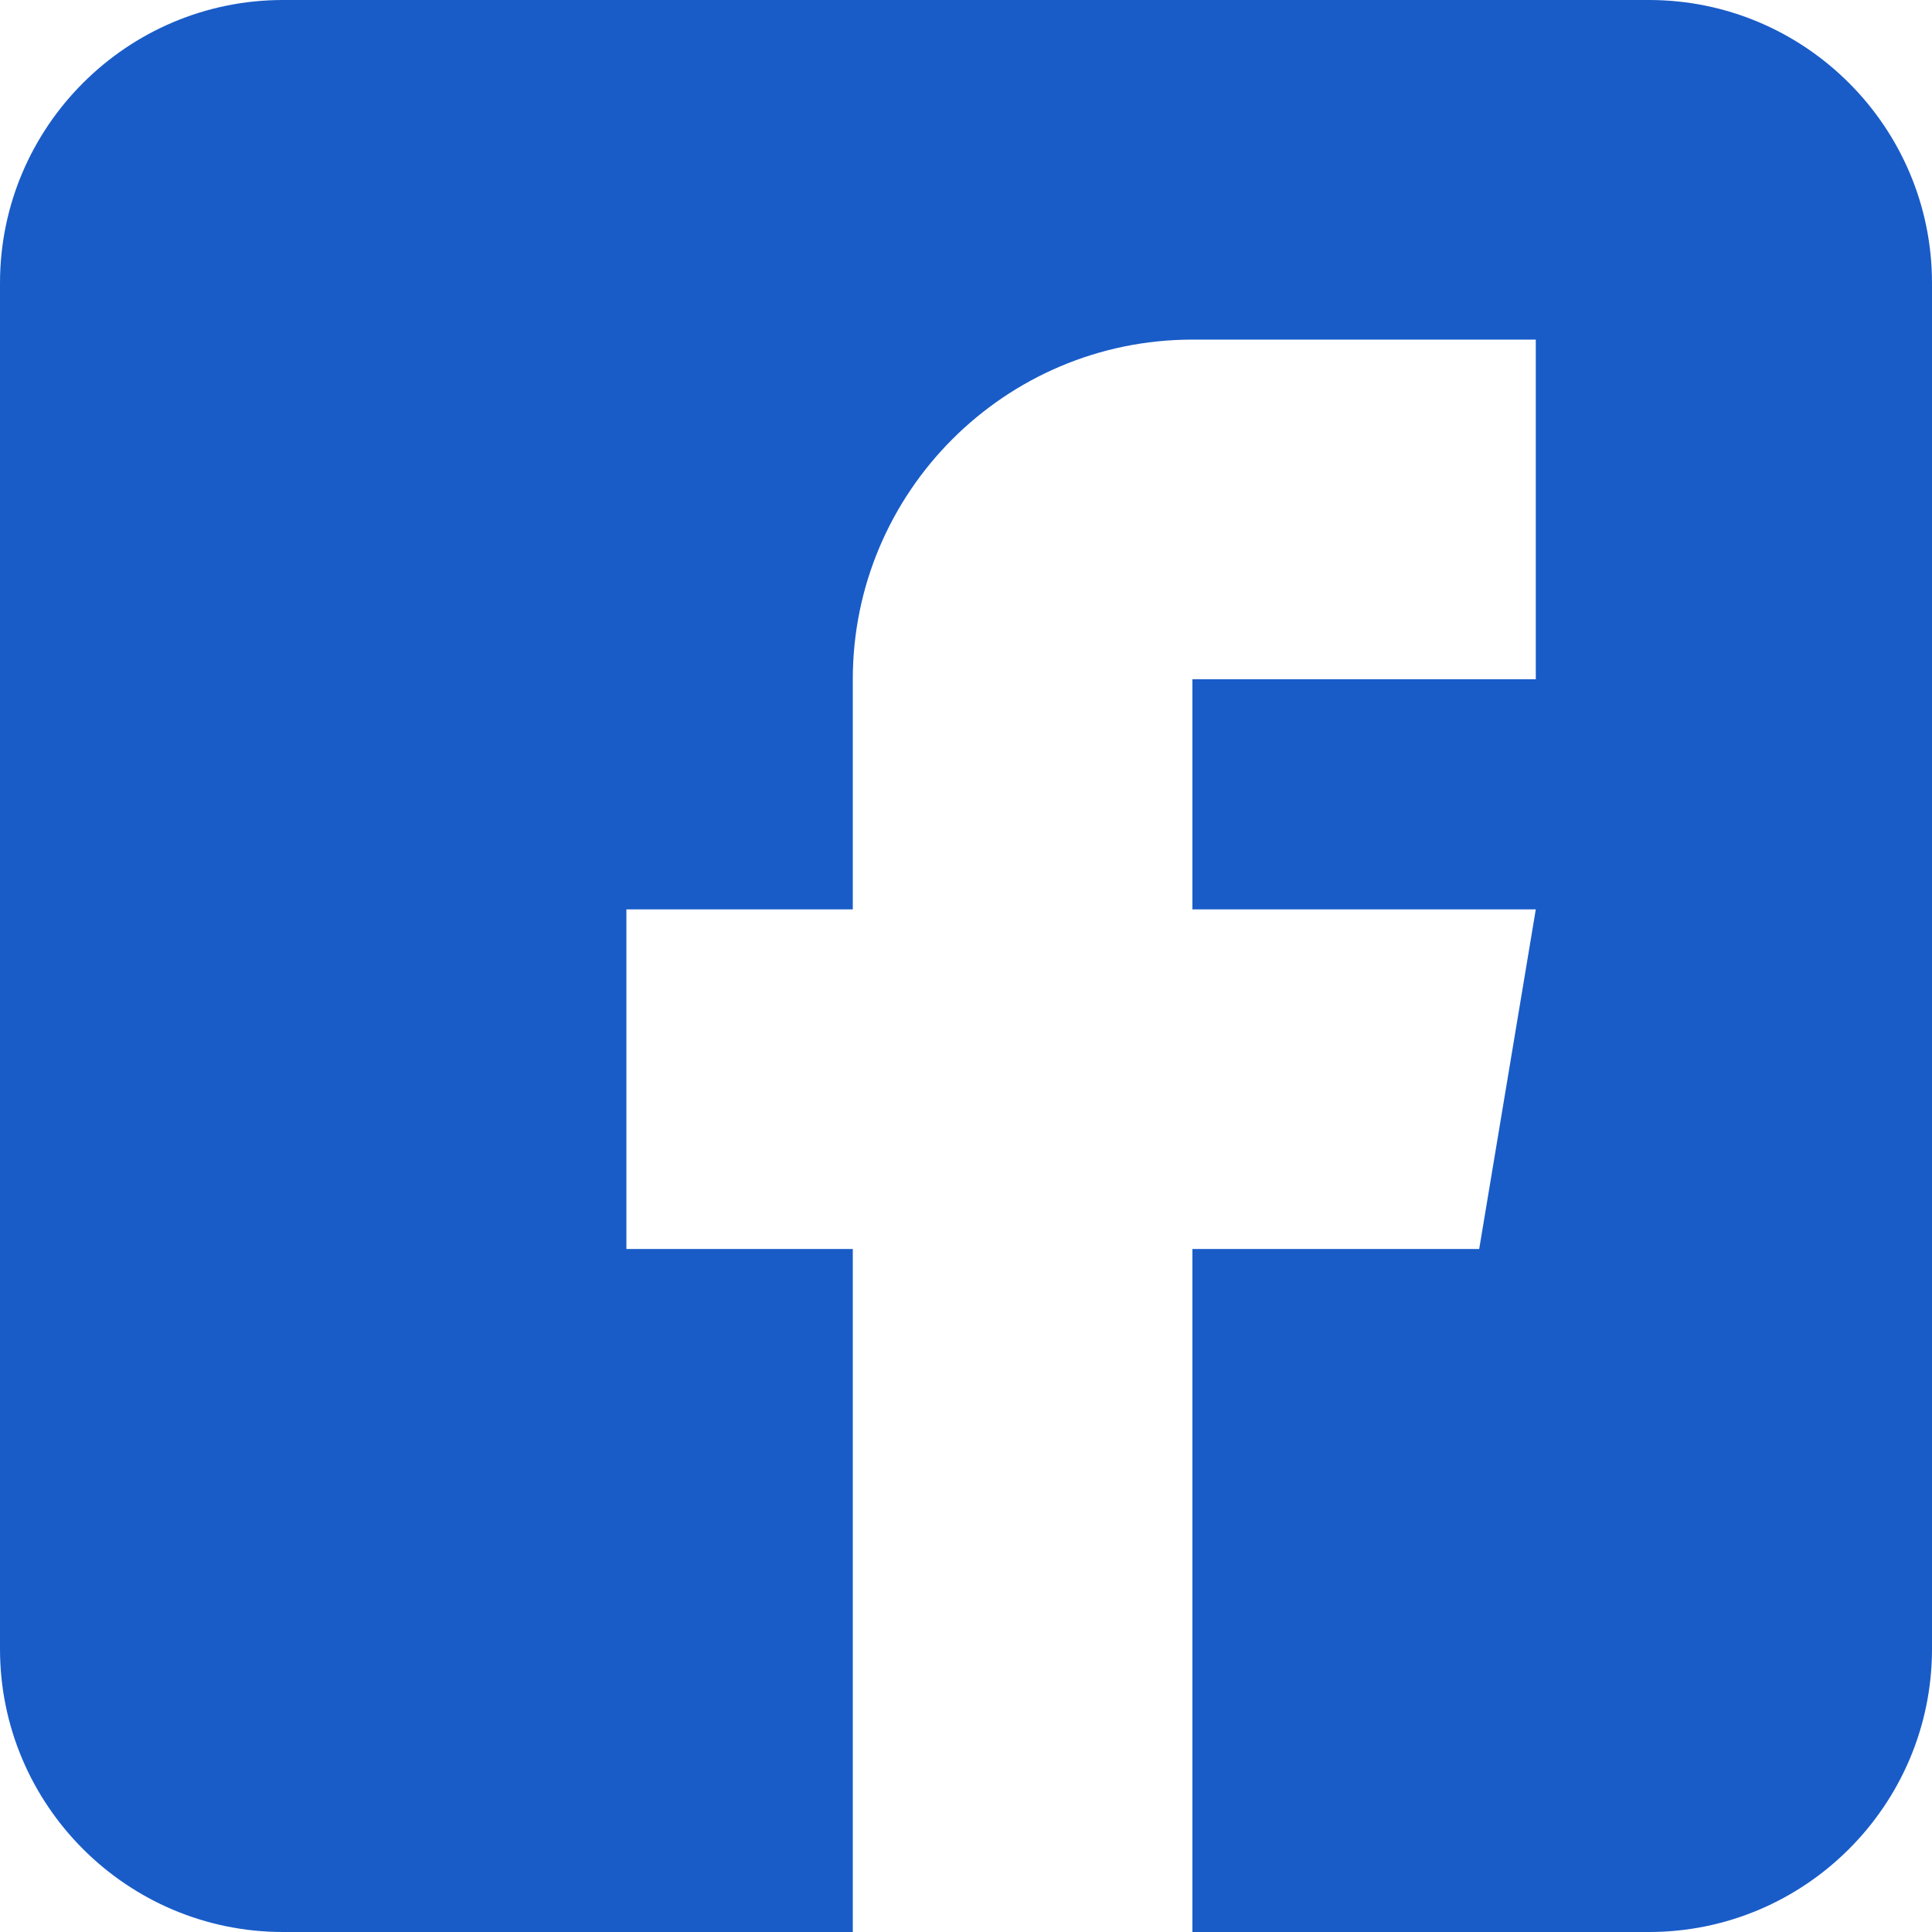
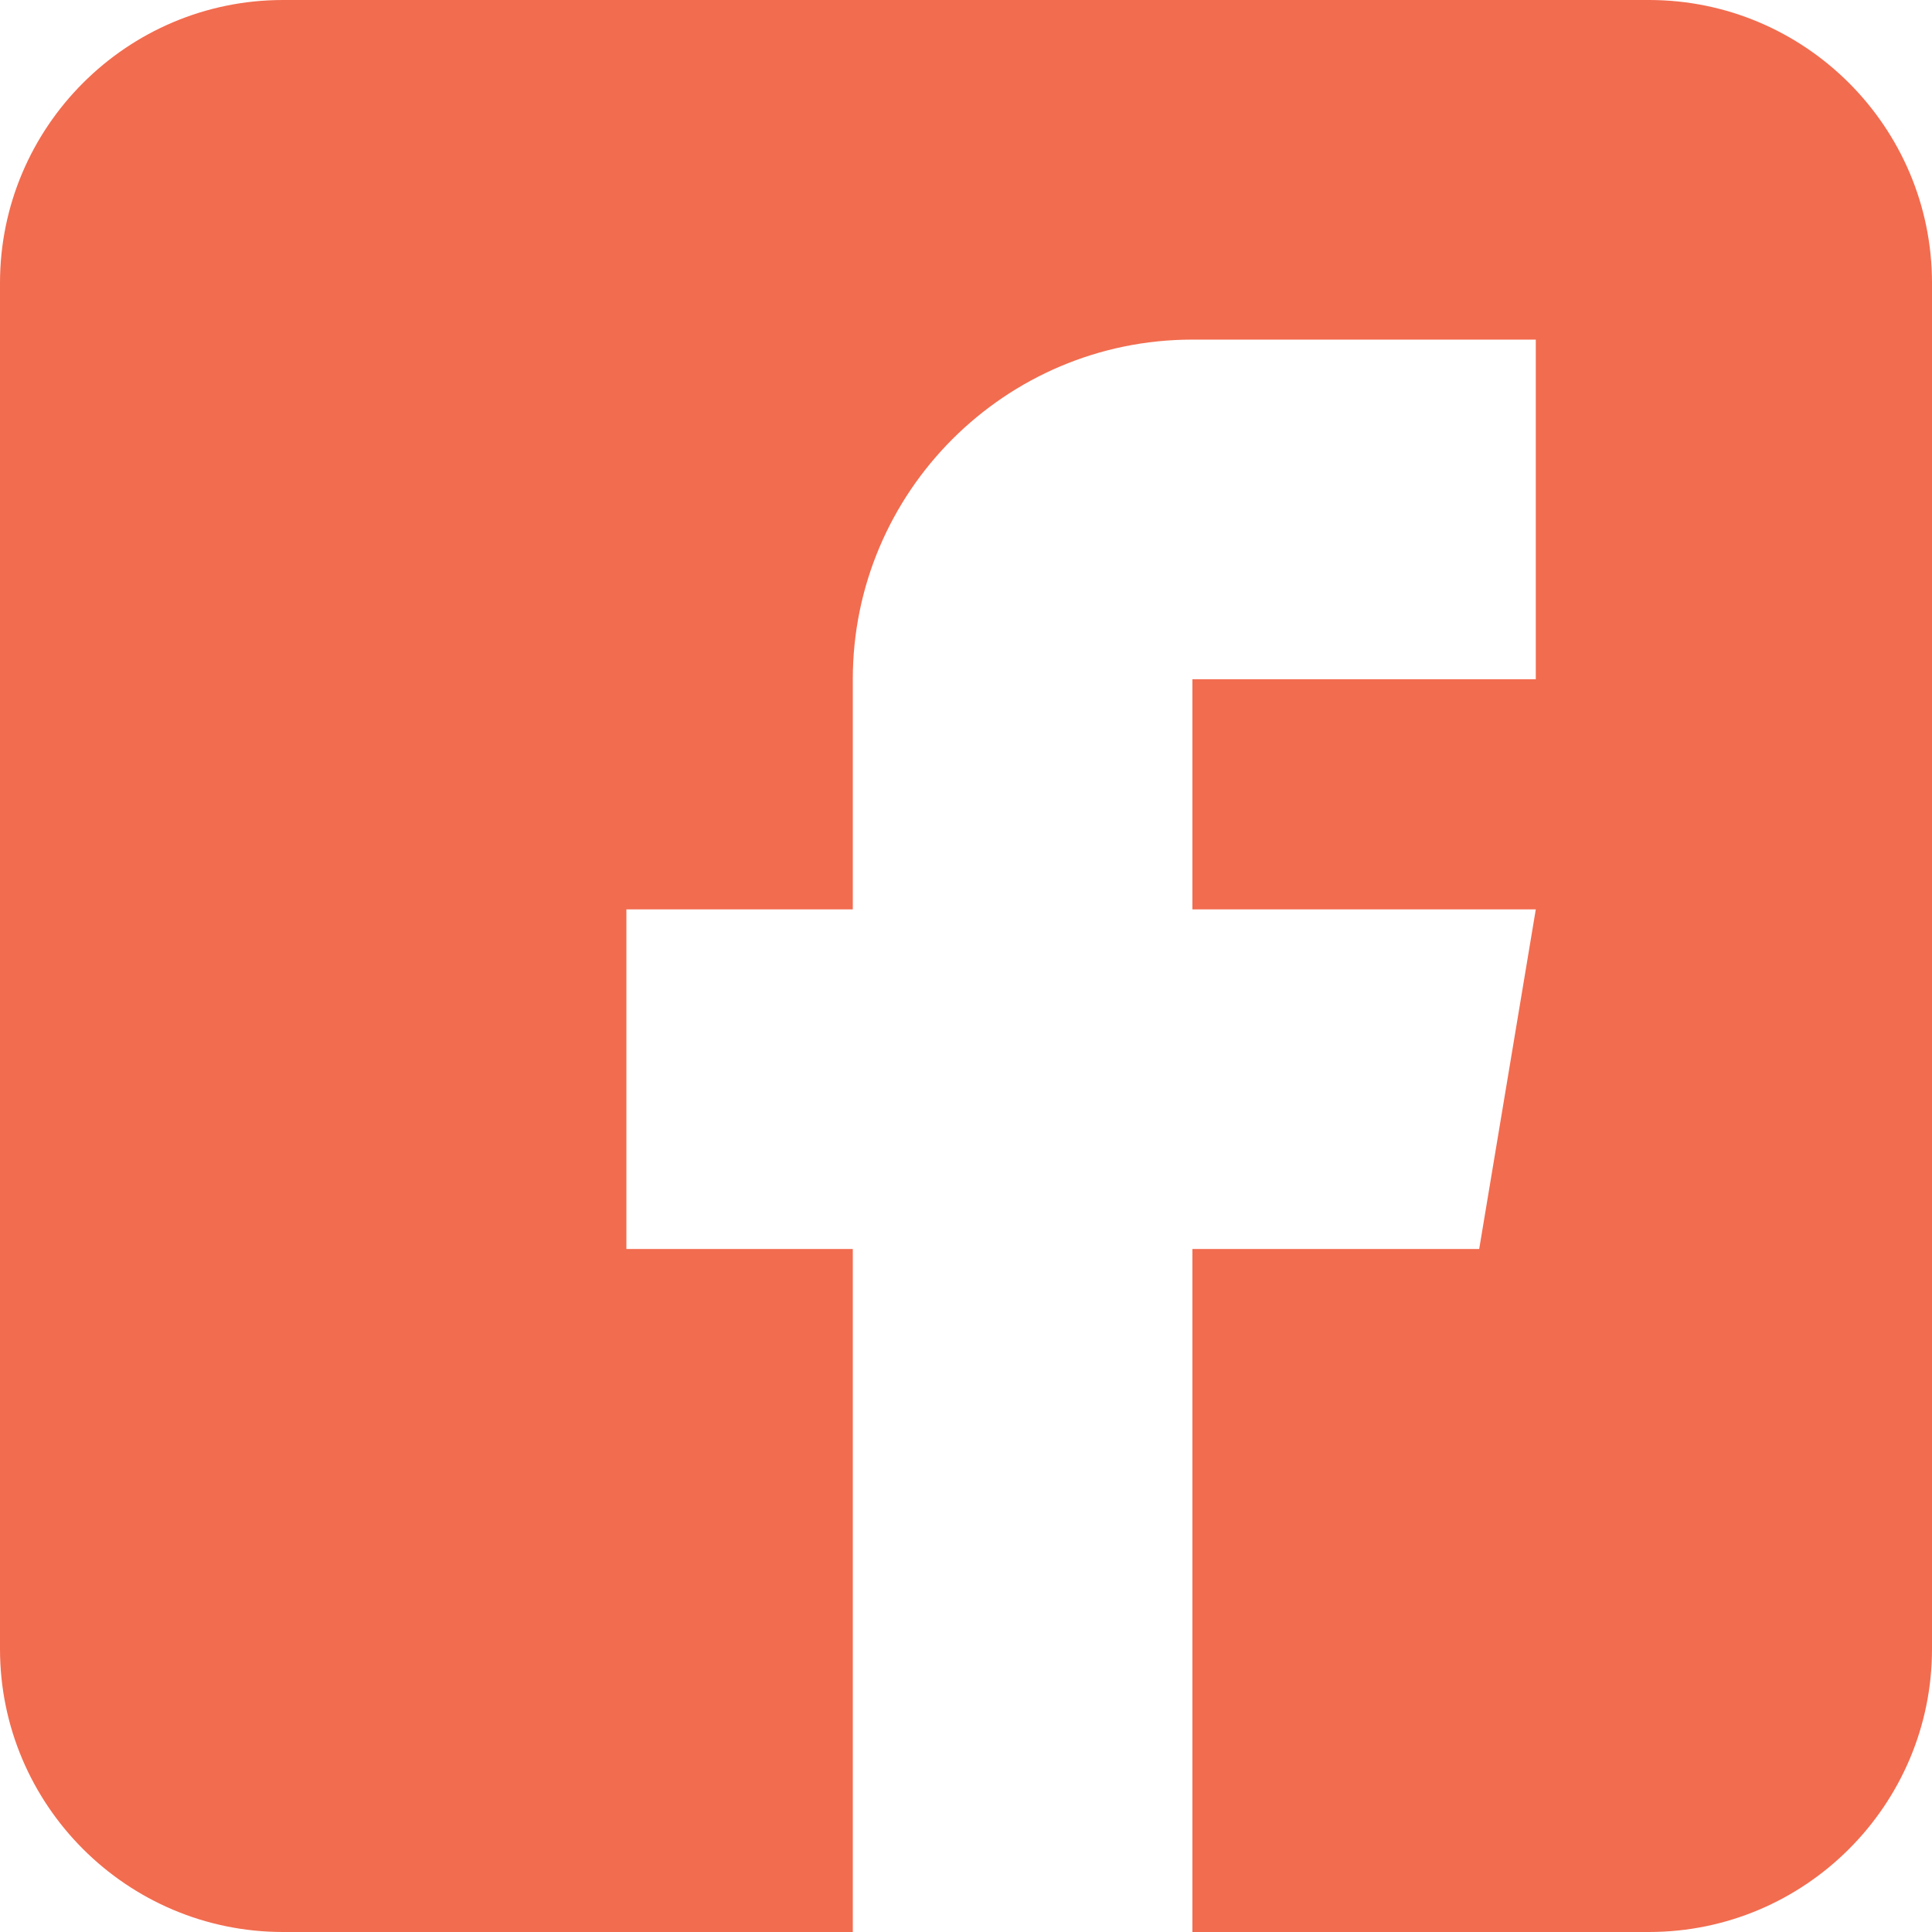
- <svg xmlns="http://www.w3.org/2000/svg" fill="#195cc8" viewBox="0 0 512 512">
+ <svg xmlns="http://www.w3.org/2000/svg" fill="#f26c4f" viewBox="0 0 512 512">
  <path d="m437 0h-362c-41.352 0-75 33.648-75 75v362c0 41.352 33.648 75 75 75h151v-181h-60v-90h60v-61c0-49.629 40.371-90 90-90h91v90h-91v61h91l-15 90h-76v181h121c41.352 0 75-33.648 75-75v-362c0-41.352-33.648-75-75-75zm0 0" />
</svg>
